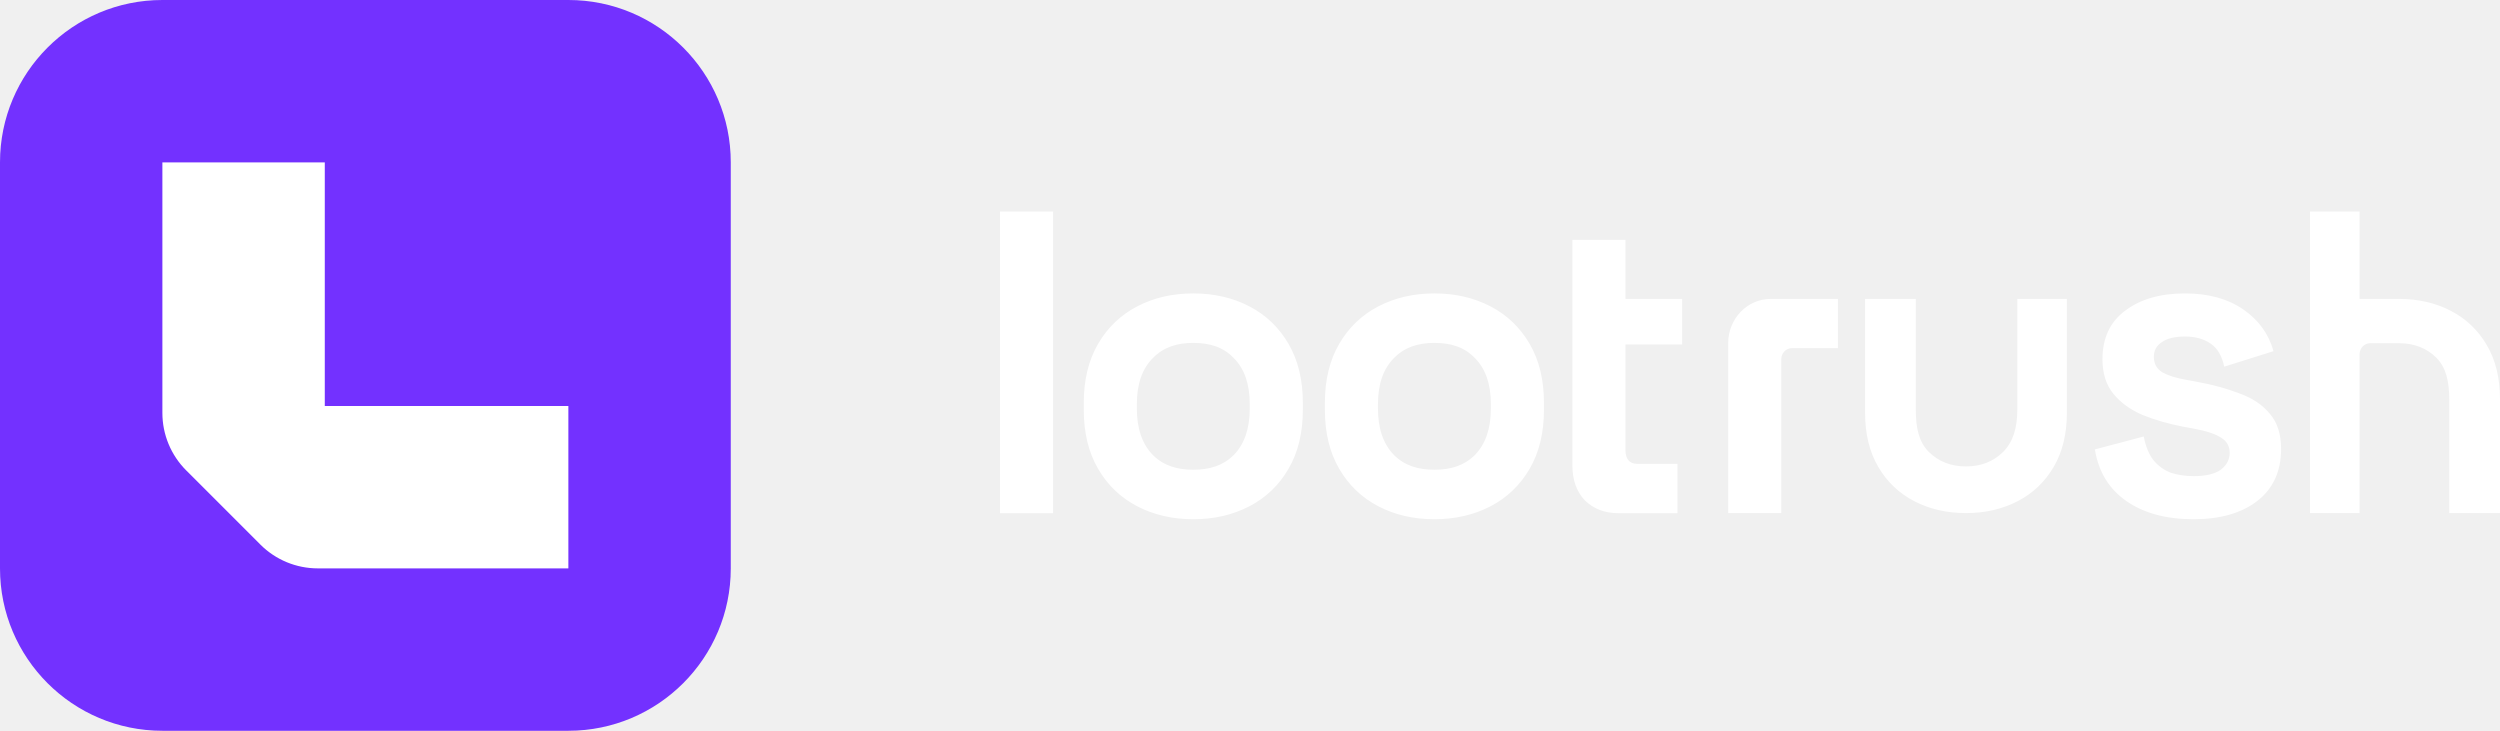
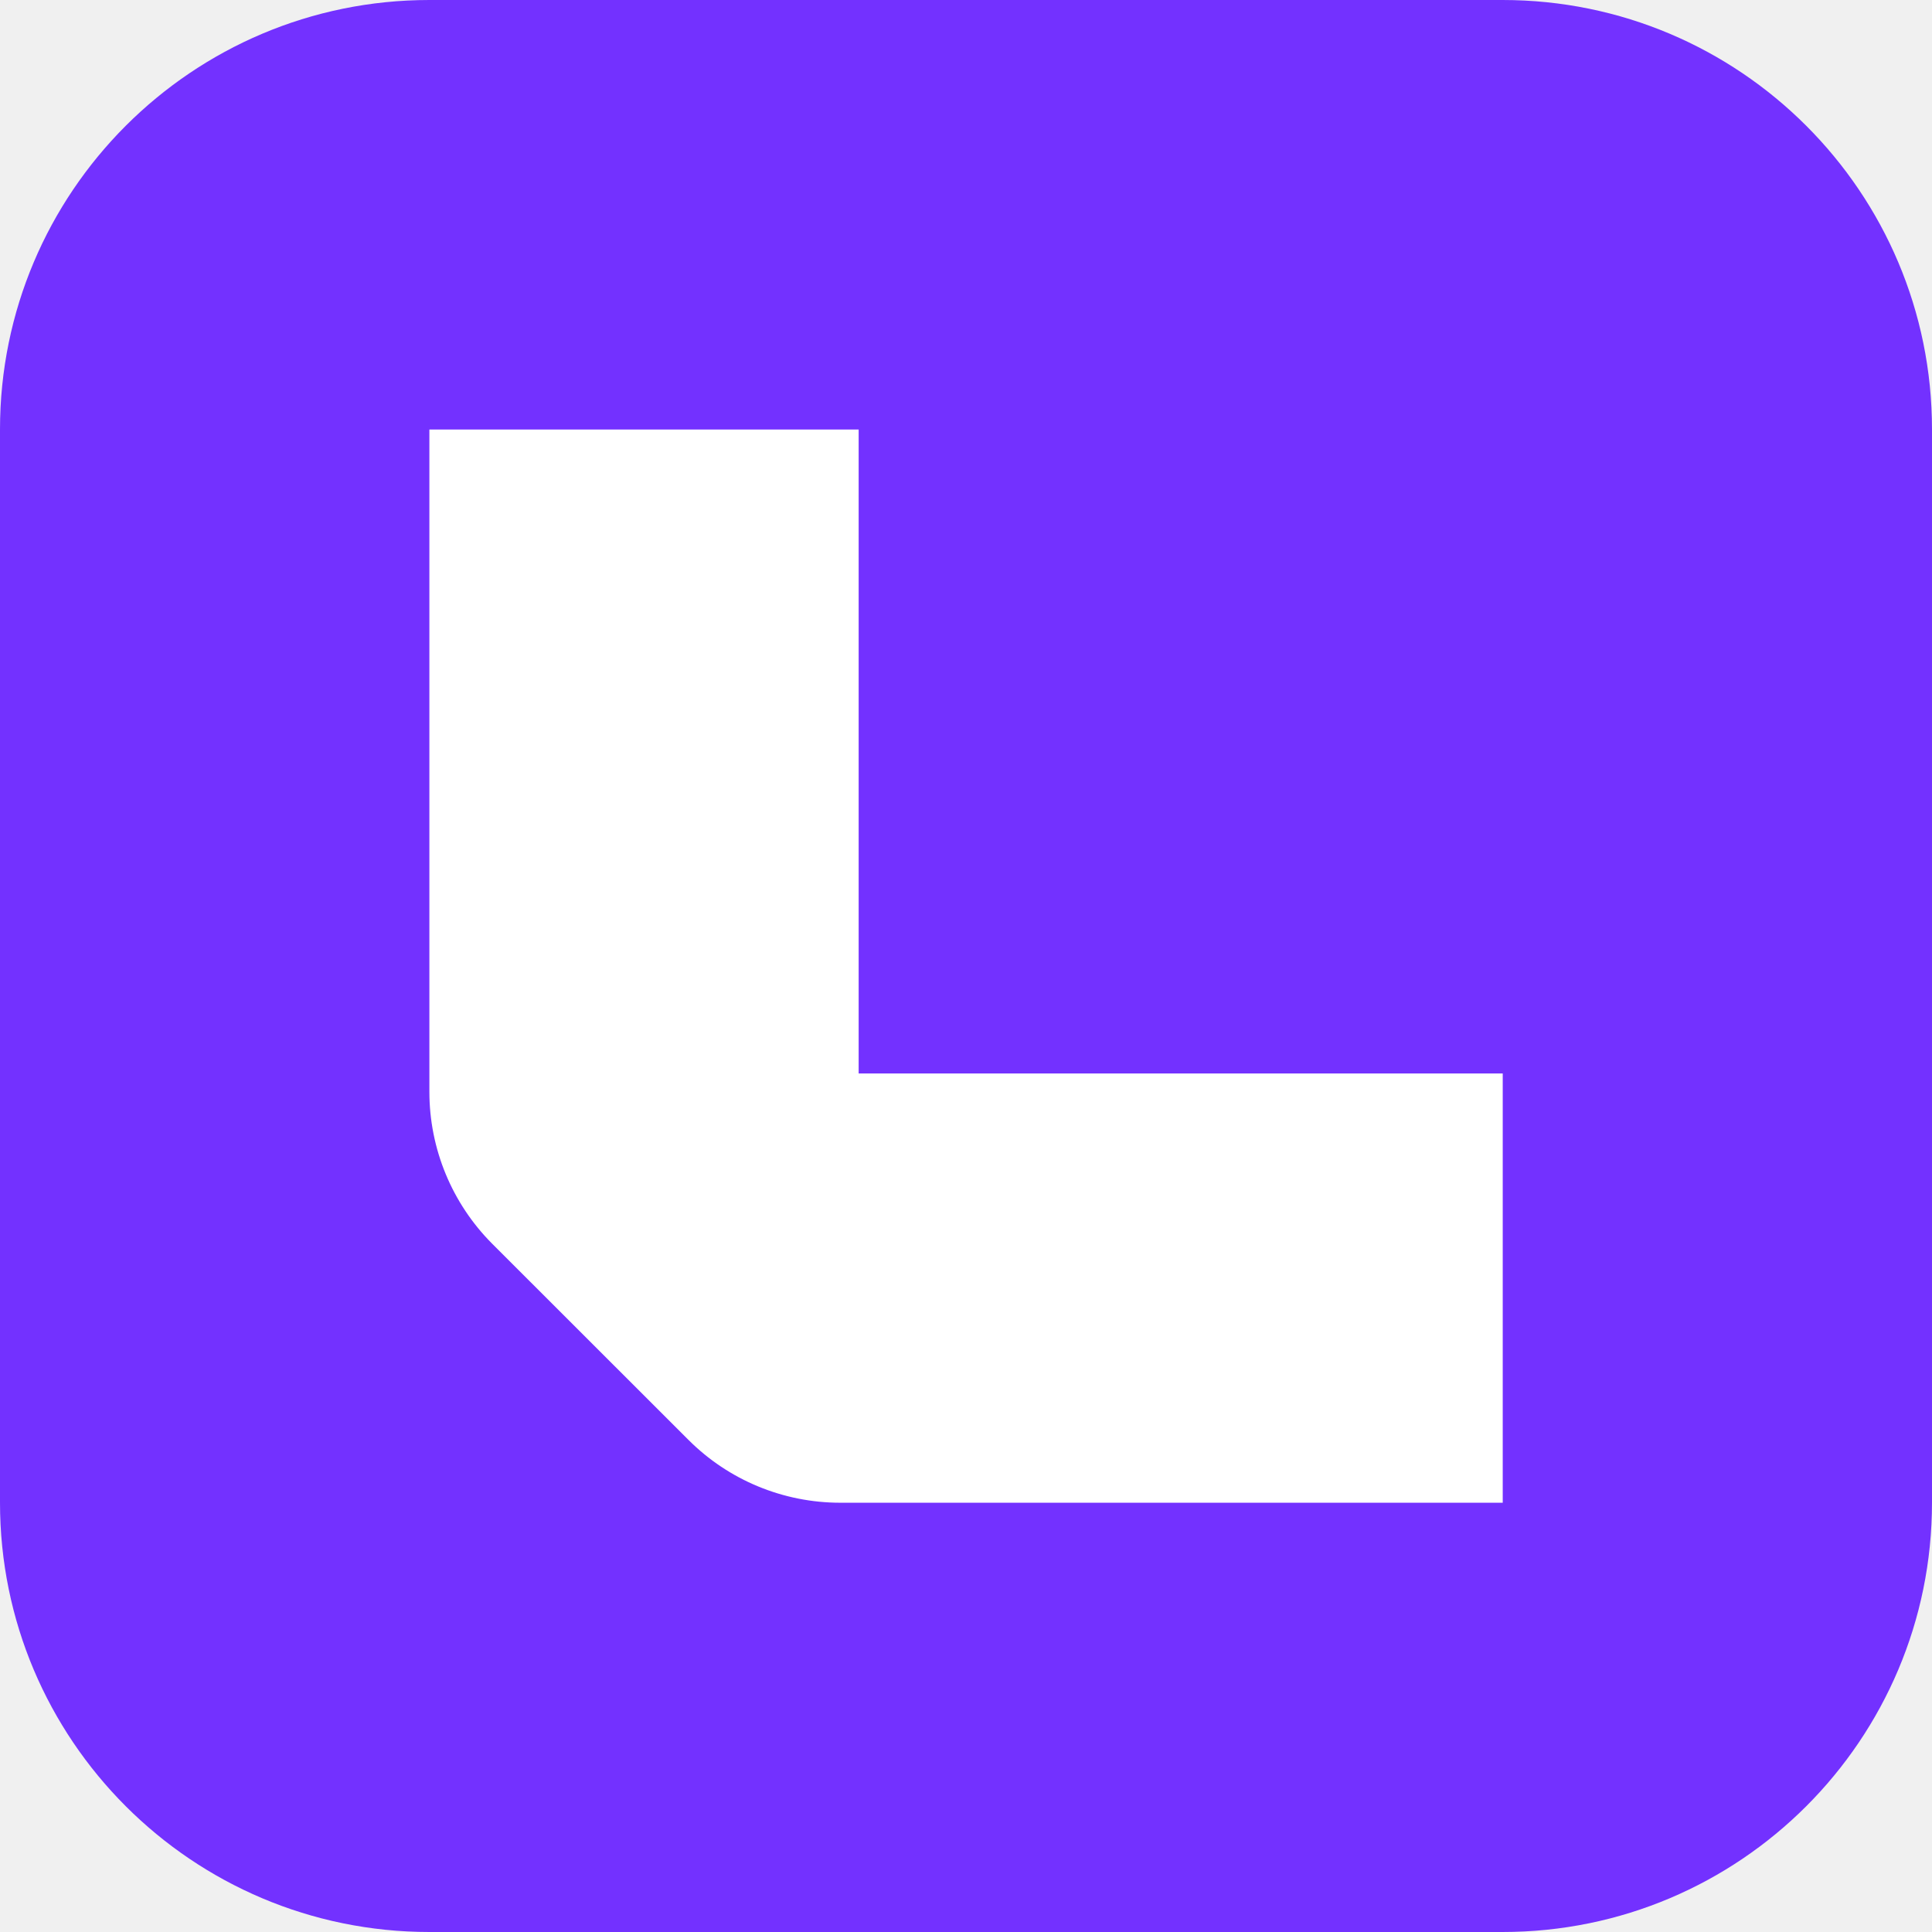
- <svg xmlns="http://www.w3.org/2000/svg" width="130" height="38" viewBox="0 0 130 38" fill="none">
-   <path d="M0 8.444C0 3.781 3.781 0 8.444 0H29.556C34.219 0 38 3.781 38 8.444V29.556C38 34.219 34.219 38 29.556 38H8.444C3.781 38 0 34.219 0 29.556V8.444Z" fill="#7331FF" />
-   <path fill-rule="evenodd" clip-rule="evenodd" d="M8.444 8.444V21.473C8.444 22.593 8.889 23.667 9.681 24.459L13.541 28.319C14.333 29.111 15.407 29.556 16.527 29.556H29.555V21.111H16.889V8.444H8.444Z" fill="white" />
-   <path fill-rule="evenodd" clip-rule="evenodd" d="M52 11V26.686H54.76V11H52ZM59.138 26.328C60 26.776 60.971 27 62.052 27C63.133 27 64.104 26.776 64.966 26.328C65.827 25.88 66.507 25.23 67.003 24.378C67.5 23.527 67.748 22.503 67.748 21.308V20.95C67.748 19.754 67.5 18.731 67.003 17.88C66.507 17.028 65.827 16.378 64.966 15.93C64.104 15.482 63.133 15.258 62.052 15.258C60.971 15.258 60 15.482 59.138 15.93C58.276 16.378 57.597 17.028 57.101 17.88C56.604 18.731 56.356 19.754 56.356 20.95V21.308C56.356 22.503 56.604 23.527 57.101 24.378C57.597 25.23 58.276 25.88 59.138 26.328ZM64.155 23.661C63.6 24.214 62.899 24.426 62.052 24.426C61.205 24.426 60.504 24.214 59.949 23.661C59.394 23.093 59.116 22.287 59.116 21.241V21.017C59.116 19.971 59.394 19.172 59.949 18.619C60.504 18.051 61.205 17.831 62.052 17.831C62.914 17.831 63.615 18.051 64.155 18.619C64.71 19.172 64.987 19.971 64.987 21.017V21.241C64.987 22.287 64.71 23.093 64.155 23.661ZM74.59 27C73.509 27 72.538 26.776 71.676 26.328C70.814 25.88 70.135 25.23 69.639 24.378C69.142 23.527 68.894 22.503 68.894 21.308V20.95C68.894 19.754 69.142 18.731 69.639 17.88C70.135 17.028 70.814 16.378 71.676 15.93C72.538 15.482 73.509 15.258 74.59 15.258C75.671 15.258 76.642 15.482 77.504 15.93C78.365 16.378 79.044 17.028 79.541 17.88C80.038 18.731 80.286 19.754 80.286 20.95V21.308C80.286 22.503 80.038 23.527 79.541 24.378C79.044 25.23 78.365 25.88 77.504 26.328C76.642 26.776 75.671 27 74.59 27ZM74.59 24.426C75.437 24.426 76.138 24.214 76.693 23.661C77.248 23.093 77.525 22.287 77.525 21.241V21.017C77.525 19.971 77.248 19.172 76.693 18.619C76.153 18.051 75.452 17.831 74.59 17.831C73.743 17.831 73.042 18.051 72.487 18.619C71.932 19.172 71.654 19.971 71.654 21.017V21.241C71.654 22.287 71.932 23.093 72.487 23.661C73.042 24.214 73.743 24.426 74.59 24.426ZM82.408 26.014C82.861 26.462 83.445 26.686 84.161 26.686H87.228V24.12H85.139C84.73 24.12 84.525 23.864 84.525 23.416V17.912H87.471V15.544H84.525V12.472H81.764V24.184C81.764 24.946 81.97 25.551 82.408 26.014ZM120.12 11H122.697V15.544H124.784C125.767 15.548 126.651 15.753 127.437 16.16C128.231 16.57 128.856 17.165 129.314 17.945C129.771 18.724 130 19.662 130 20.756V20.92V26.68H127.361V20.92V20.792C127.361 19.834 127.202 19.121 126.69 18.601C126.186 18.102 125.55 17.855 124.784 17.848H123.249C122.944 17.848 122.697 18.106 122.697 18.424V26.68H120.12V17.848V15.544V11ZM114.06 27C112.643 27 111.482 26.686 110.576 26.059C109.671 25.431 109.123 24.535 108.933 23.37L111.475 22.698C111.577 23.22 111.745 23.631 111.979 23.93C112.227 24.229 112.526 24.445 112.877 24.58C113.242 24.699 113.636 24.759 114.06 24.759C114.702 24.759 115.177 24.647 115.484 24.423C115.791 24.184 115.944 23.893 115.944 23.549C115.944 23.205 115.798 22.944 115.506 22.765C115.214 22.57 114.746 22.414 114.104 22.294L113.49 22.182C112.731 22.033 112.037 21.831 111.409 21.577C110.781 21.308 110.277 20.942 109.897 20.479C109.518 20.016 109.328 19.418 109.328 18.686C109.328 17.581 109.722 16.737 110.511 16.154C111.299 15.556 112.336 15.258 113.622 15.258C114.834 15.258 115.842 15.534 116.645 16.087C117.448 16.64 117.974 17.364 118.222 18.261L115.659 19.067C115.542 18.5 115.301 18.096 114.936 17.857C114.586 17.618 114.147 17.499 113.622 17.499C113.096 17.499 112.694 17.596 112.417 17.79C112.139 17.969 112 18.223 112 18.552C112 18.91 112.147 19.179 112.439 19.359C112.731 19.523 113.125 19.65 113.622 19.739L114.235 19.852C115.053 20.001 115.791 20.203 116.448 20.457C117.12 20.696 117.645 21.047 118.025 21.51C118.419 21.958 118.617 22.57 118.617 23.347C118.617 24.513 118.2 25.416 117.368 26.059C116.55 26.686 115.447 27 114.06 27ZM95.572 15.544H92.074C90.854 15.544 89.865 16.576 89.865 17.848V26.68H92.626V18.68C92.626 18.362 92.874 18.104 93.179 18.104H95.572V15.544ZM96.984 15.544H99.622V21.176V21.304C99.622 22.262 99.782 22.975 100.293 23.495C100.805 24.001 101.45 24.254 102.231 24.254C103.011 24.254 103.657 24.001 104.168 23.495C104.679 22.975 104.9 22.262 104.9 21.304V21.176V15.544H107.478V21.304V21.468C107.478 22.562 107.249 23.5 106.792 24.279C106.334 25.059 105.708 25.654 104.915 26.064C104.121 26.475 103.226 26.68 102.231 26.68C101.235 26.68 100.34 26.475 99.547 26.064C98.753 25.654 98.127 25.059 97.67 24.279C97.212 23.5 96.984 22.562 96.984 21.468V21.304V15.544Z" fill="white" />
+ <svg xmlns="http://www.w3.org/2000/svg" width="16" height="16" viewBox="0 0 16 16" fill="none">
+   <path d="M0 3.556C0 1.592 1.592 0 3.556 0H12.444C14.408 0 16 1.592 16 3.556V12.444C16 14.408 14.408 16 12.444 16H3.556C1.592 16 0 14.408 0 12.444V3.556Z" fill="#7331FF" />
+   <path fill-rule="evenodd" clip-rule="evenodd" d="M3.556 3.557V9.042C3.556 9.514 3.743 9.966 4.076 10.3L5.702 11.925C6.035 12.258 6.487 12.445 6.959 12.445H12.445V8.89H7.111V3.557H3.556Z" fill="white" />
</svg>
